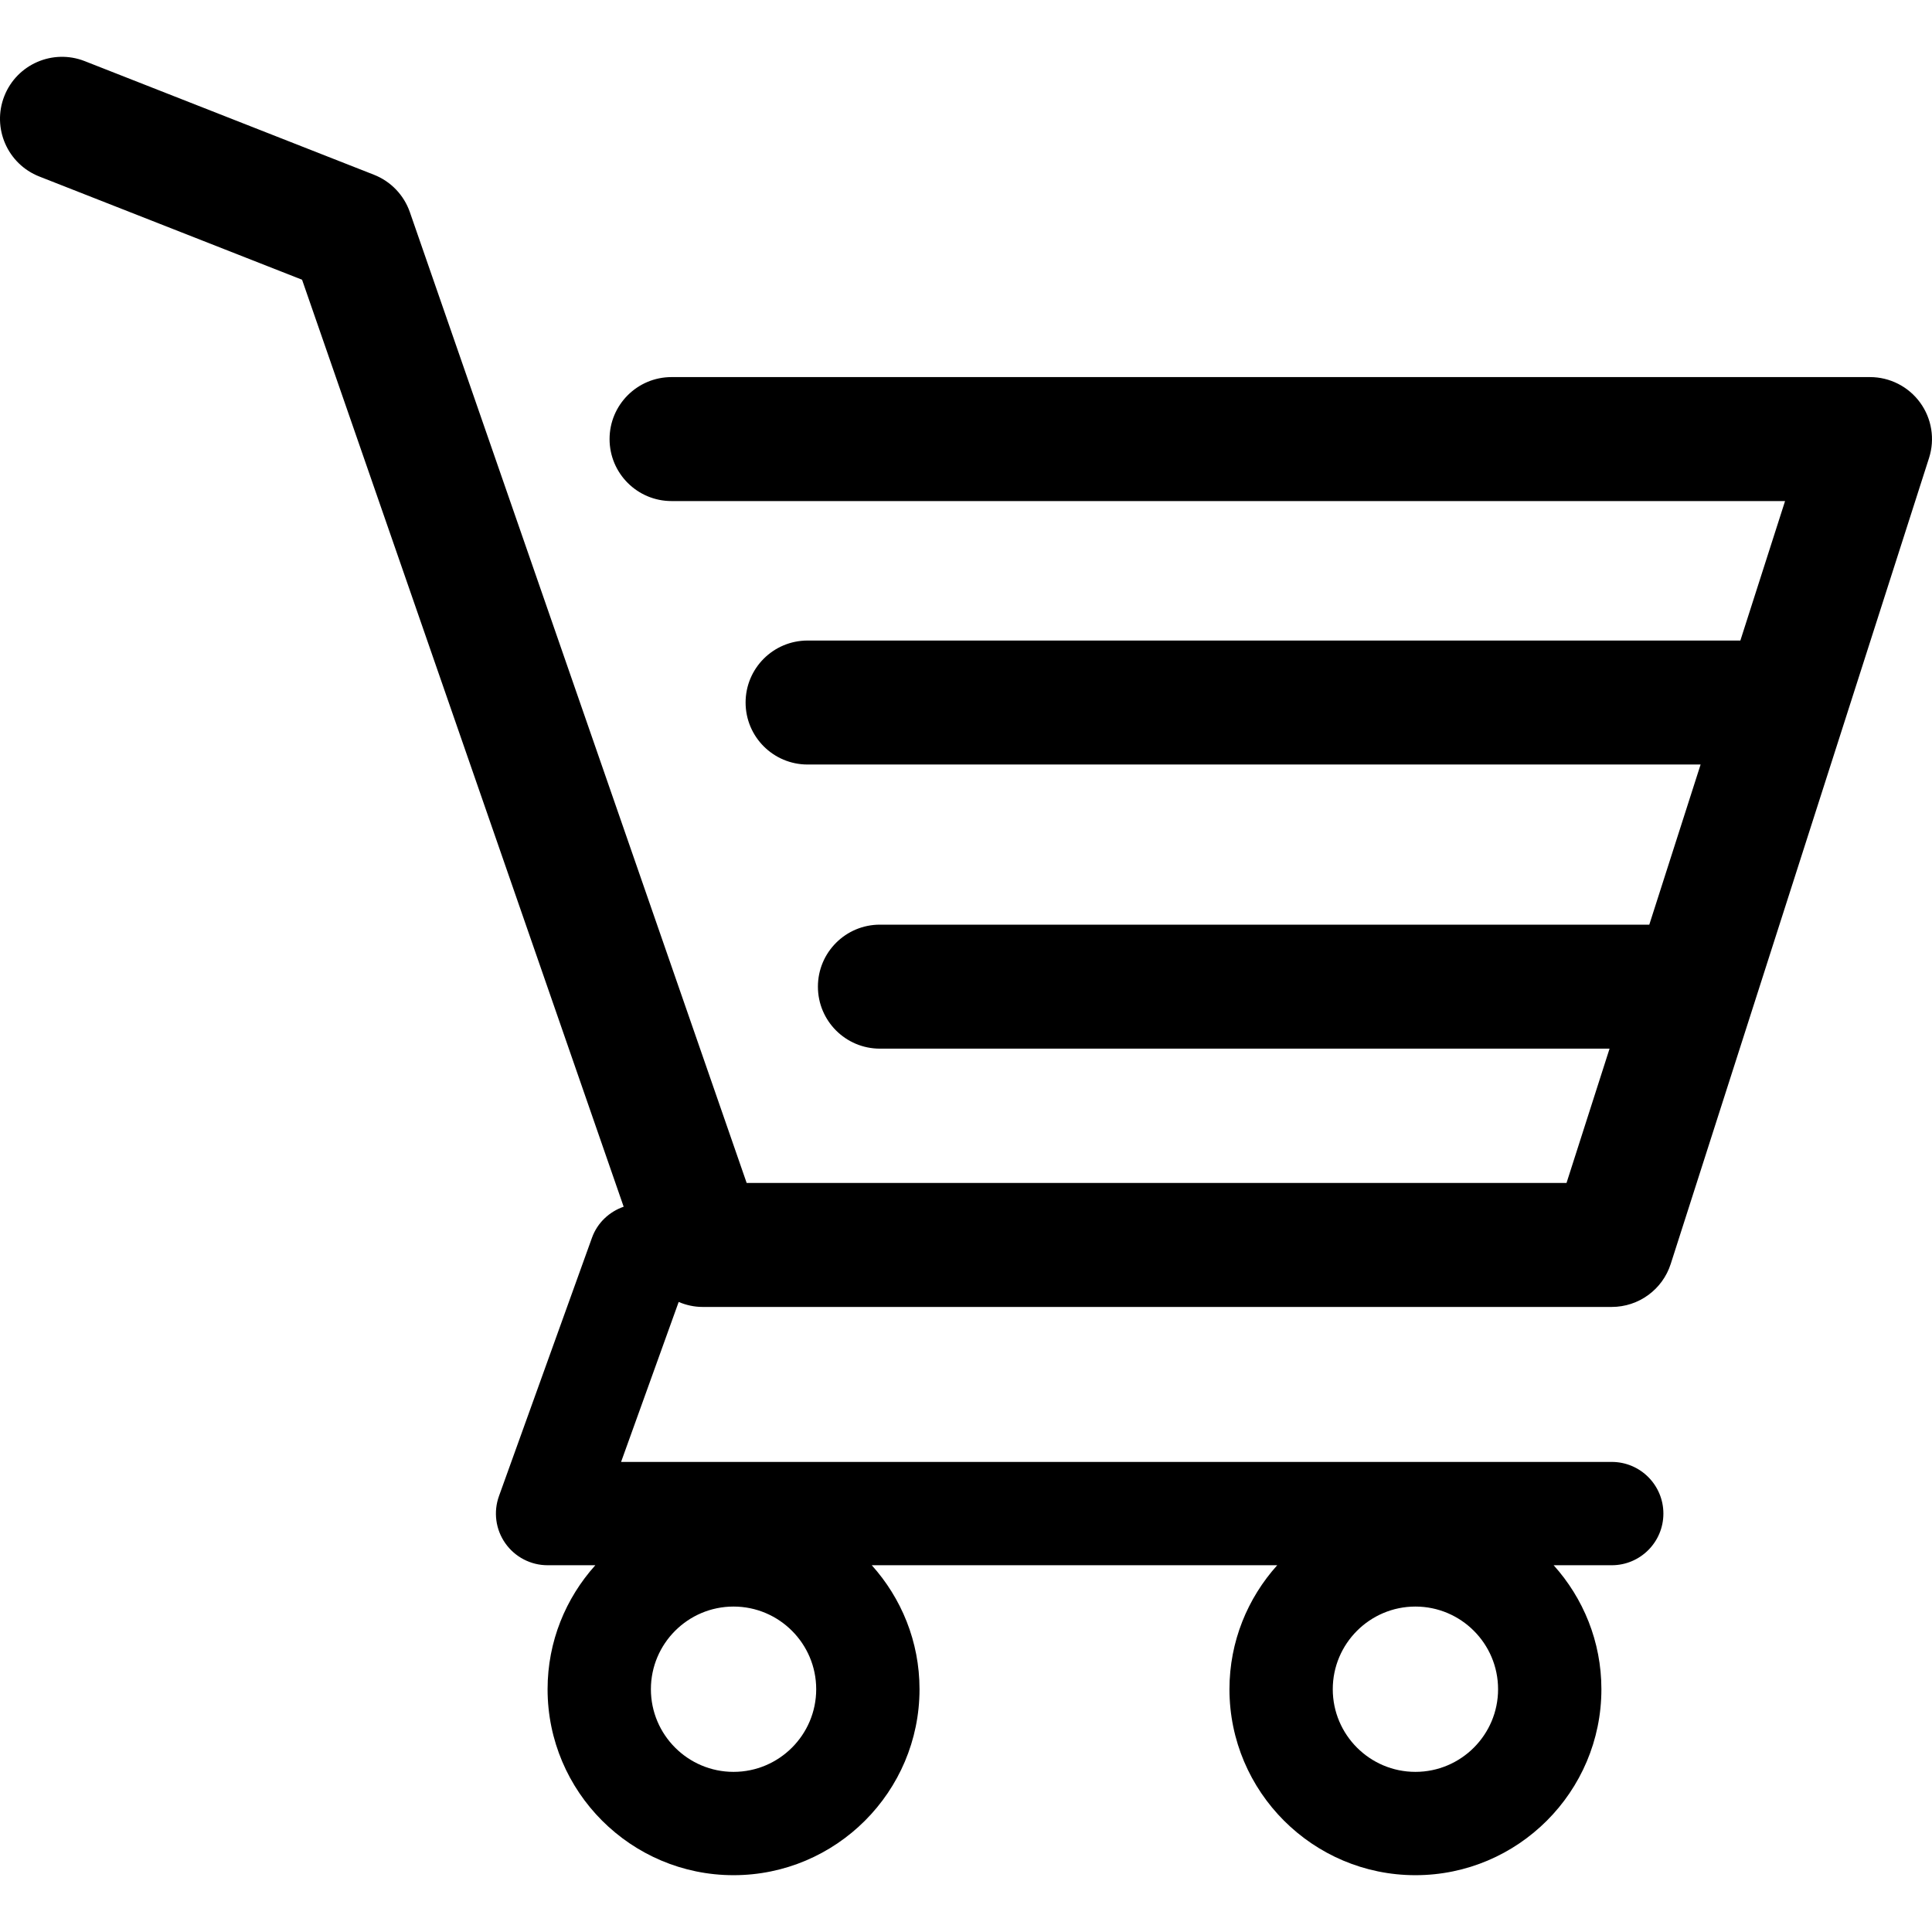
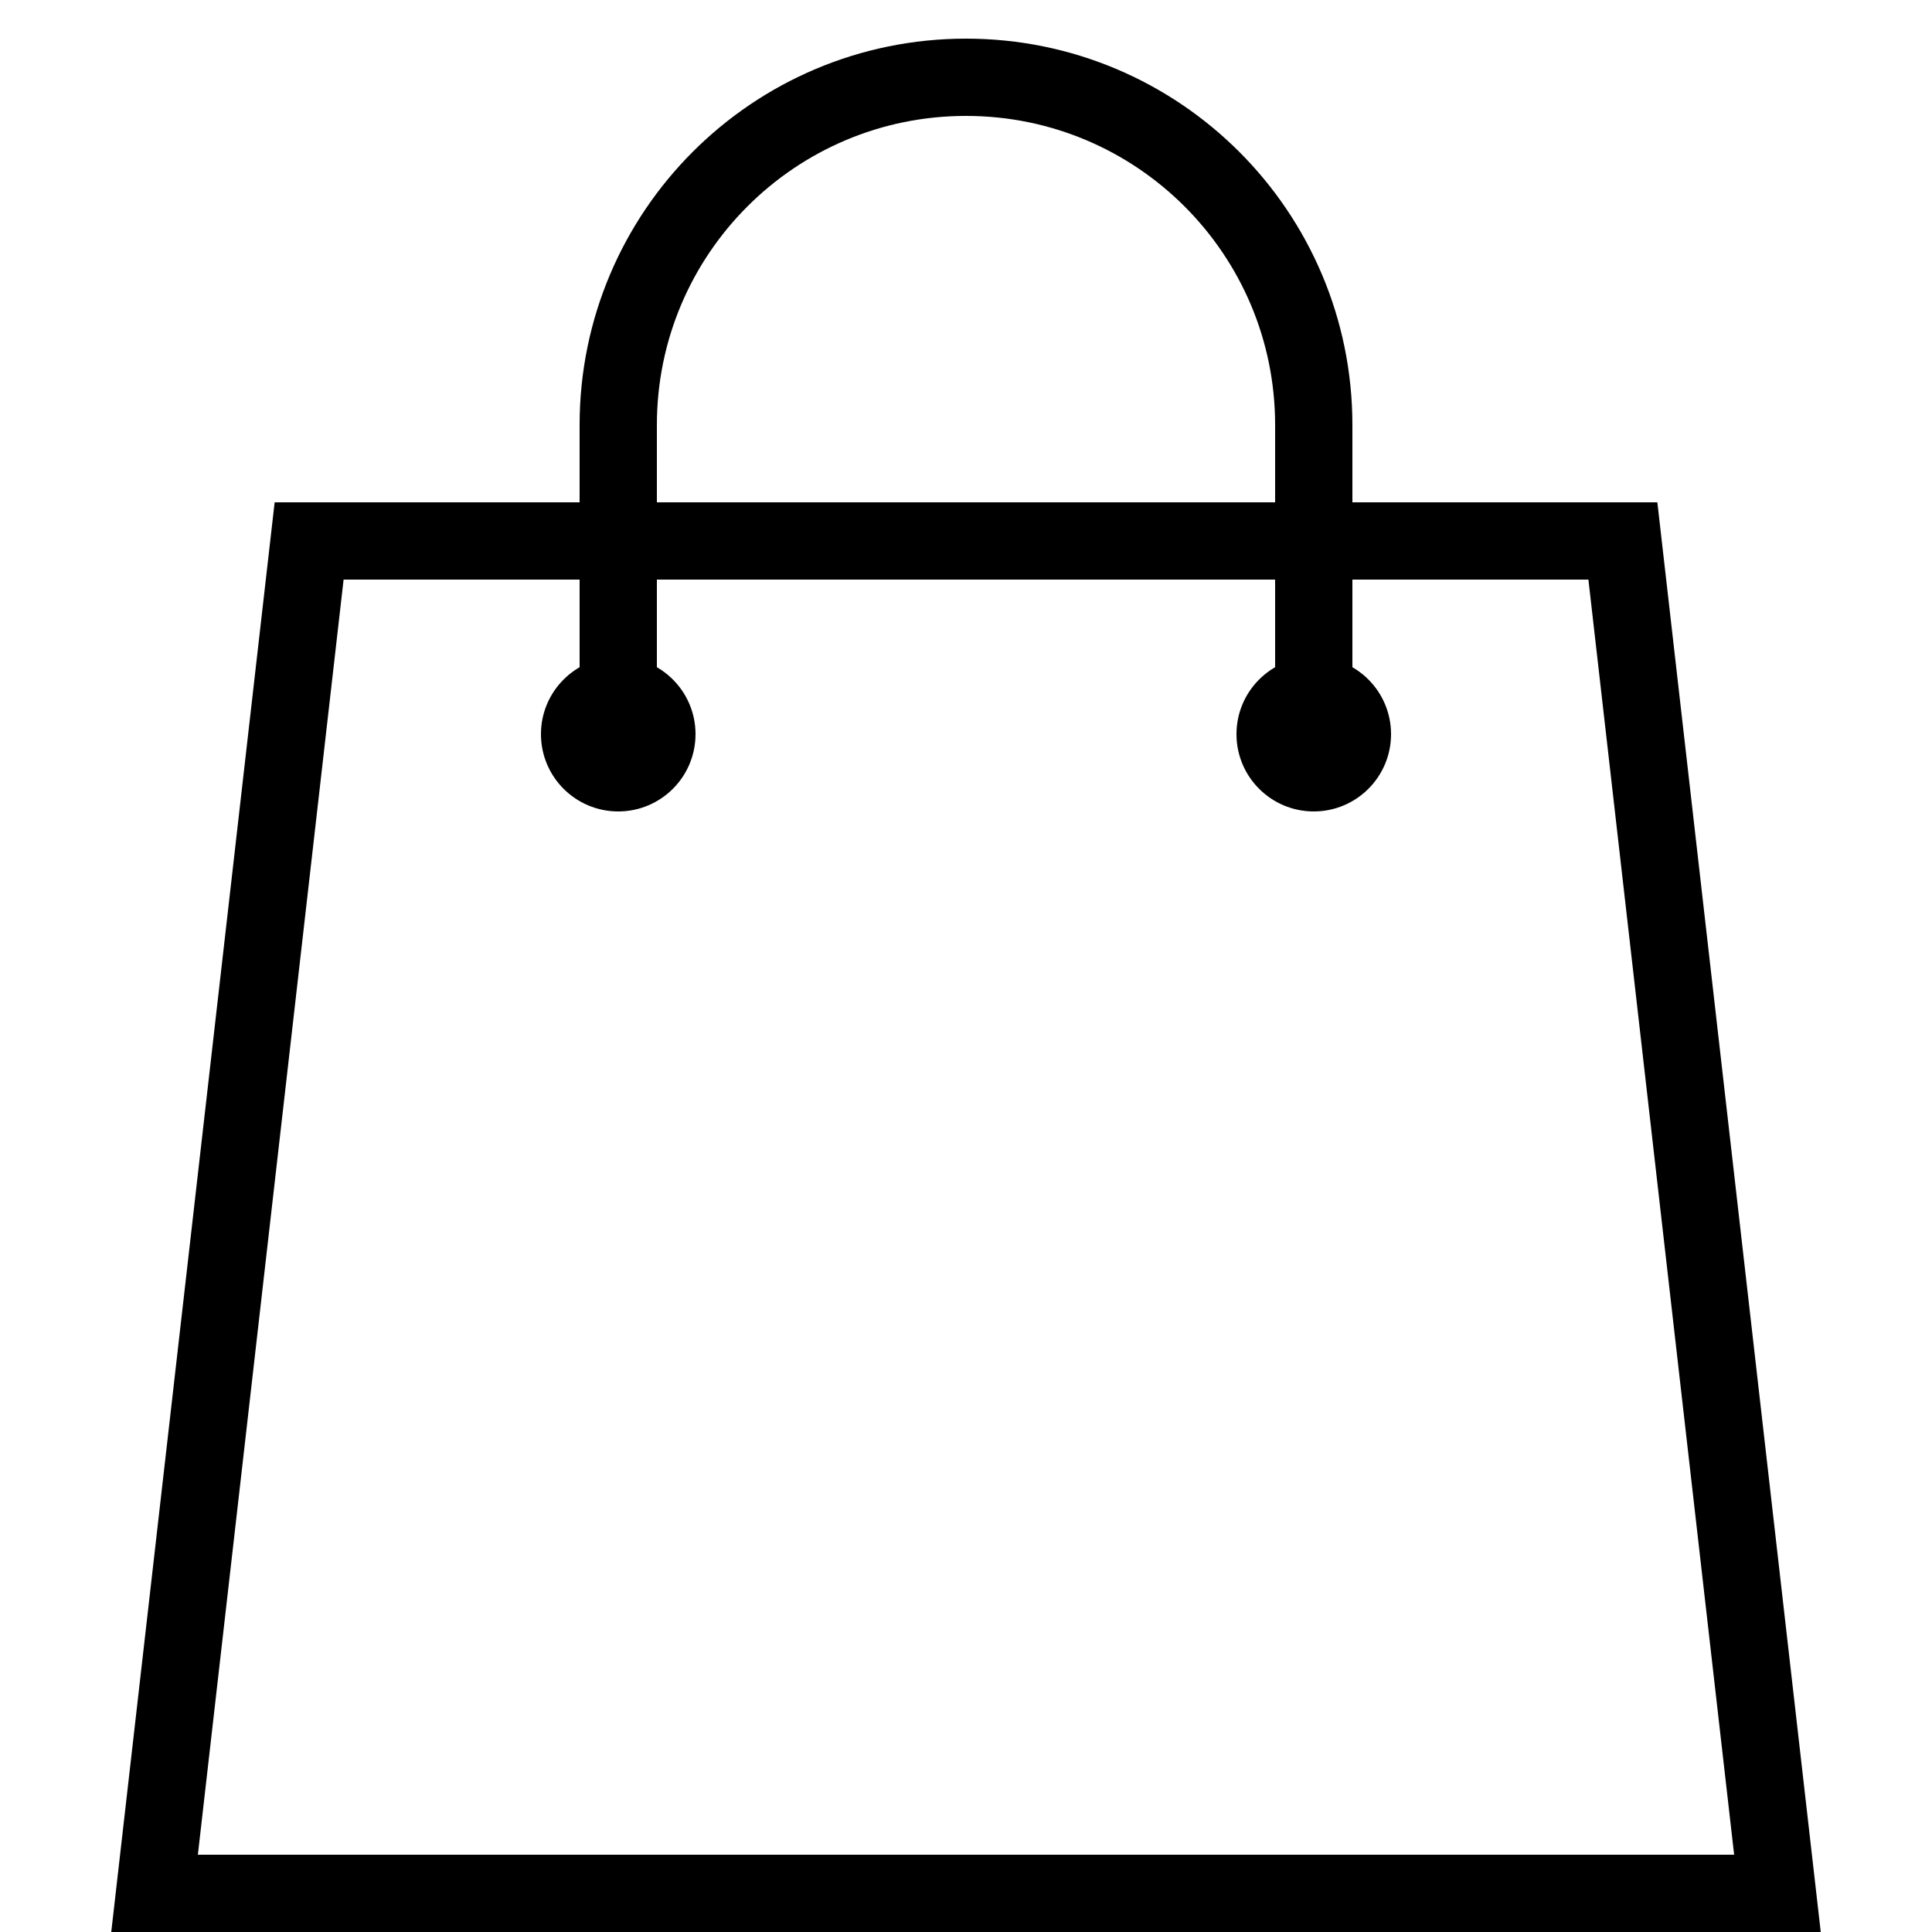
- <svg xmlns="http://www.w3.org/2000/svg" version="1.1" id="Capa_1" x="0px" y="0px" width="446.843px" height="446.843px" viewBox="0 0 446.843 446.843" style="enable-background:new 0 0 446.843 446.843;" xml:space="preserve">
-   <g>
-     <path d="M444.09,93.103c-2.698-3.699-7.006-5.888-11.584-5.888H155.321c-7.92,0-14.337,6.417-14.337,14.337   s6.417,14.337,14.337,14.337h257.537l-10.338,32.259H186.782c-7.92,0-14.337,6.417-14.337,14.337   c0,7.92,6.417,14.337,14.337,14.337h206.543l-11.868,37.038H203.509c-7.92,0-14.337,6.417-14.337,14.34   c0,7.92,6.417,14.337,14.337,14.337h168.759l-9.955,31.064H172.692L94.794,49.064c-1.376-3.958-4.406-7.113-8.3-8.646   L19.586,14.134c-7.374-2.887-15.695,0.735-18.591,8.1c-2.891,7.369,0.73,15.695,8.1,18.591l60.768,23.872l74.381,214.399   c-3.283,1.144-6.065,3.663-7.332,7.187l-21.506,59.739c-1.318,3.663-0.775,7.733,1.468,10.916c2.24,3.183,5.883,5.078,9.773,5.078   h11.044c-6.844,7.616-11.044,17.646-11.044,28.675c0,23.718,19.298,43.012,43.012,43.012s43.012-19.294,43.012-43.012   c0-11.029-4.2-21.059-11.044-28.675h93.776c-6.847,7.616-11.048,17.646-11.048,28.675c0,23.718,19.294,43.012,43.013,43.012   c23.718,0,43.012-19.294,43.012-43.012c0-11.029-4.2-21.059-11.043-28.675h13.433c6.599,0,11.947-5.349,11.947-11.948   c0-6.599-5.349-11.947-11.947-11.947H143.647l13.319-36.996c1.72,0.724,3.578,1.152,5.523,1.152h210.278   c6.234,0,11.751-4.027,13.65-9.959l59.739-186.387C447.557,101.567,446.788,96.802,444.09,93.103z M169.659,409.807   c-10.543,0-19.116-8.573-19.116-19.116s8.573-19.117,19.116-19.117s19.116,8.574,19.116,19.117S180.202,409.807,169.659,409.807z    M327.367,409.807c-10.543,0-19.117-8.573-19.117-19.116s8.574-19.117,19.117-19.117c10.542,0,19.116,8.574,19.116,19.117   S337.909,409.807,327.367,409.807z" />
-   </g>
-   <g>
- </g>
-   <g>
- </g>
-   <g>
- </g>
-   <g>
- </g>
-   <g>
- </g>
-   <g>
- </g>
-   <g>
- </g>
-   <g>
- </g>
-   <g>
- </g>
-   <g>
- </g>
-   <g>
- </g>
-   <g>
- </g>
-   <g>
- </g>
-   <g>
- </g>
-   <g>
- </g>
+ <svg xmlns="http://www.w3.org/2000/svg" enable-background="new 0 0 50 50" height="50px" id="Layer_1" version="1.1" viewBox="0 0 50 50" width="50px" xml:space="preserve">
+   <path d="M8,14L4,49h42l-4-35H8z" fill="none" stroke="#000000" stroke-linecap="round" stroke-miterlimit="10" stroke-width="2" />
+   <rect fill="none" height="50" width="50" />
+   <path d="M34,19c0-1.241,0-6.759,0-8  c0-4.971-4.029-9-9-9s-9,4.029-9,9c0,1.241,0,6.759,0,8" fill="none" stroke="#000000" stroke-linecap="round" stroke-miterlimit="10" stroke-width="2" />
+   <circle cx="34" cy="19" r="2" />
+   <circle cx="16" cy="19" r="2" />
</svg>
